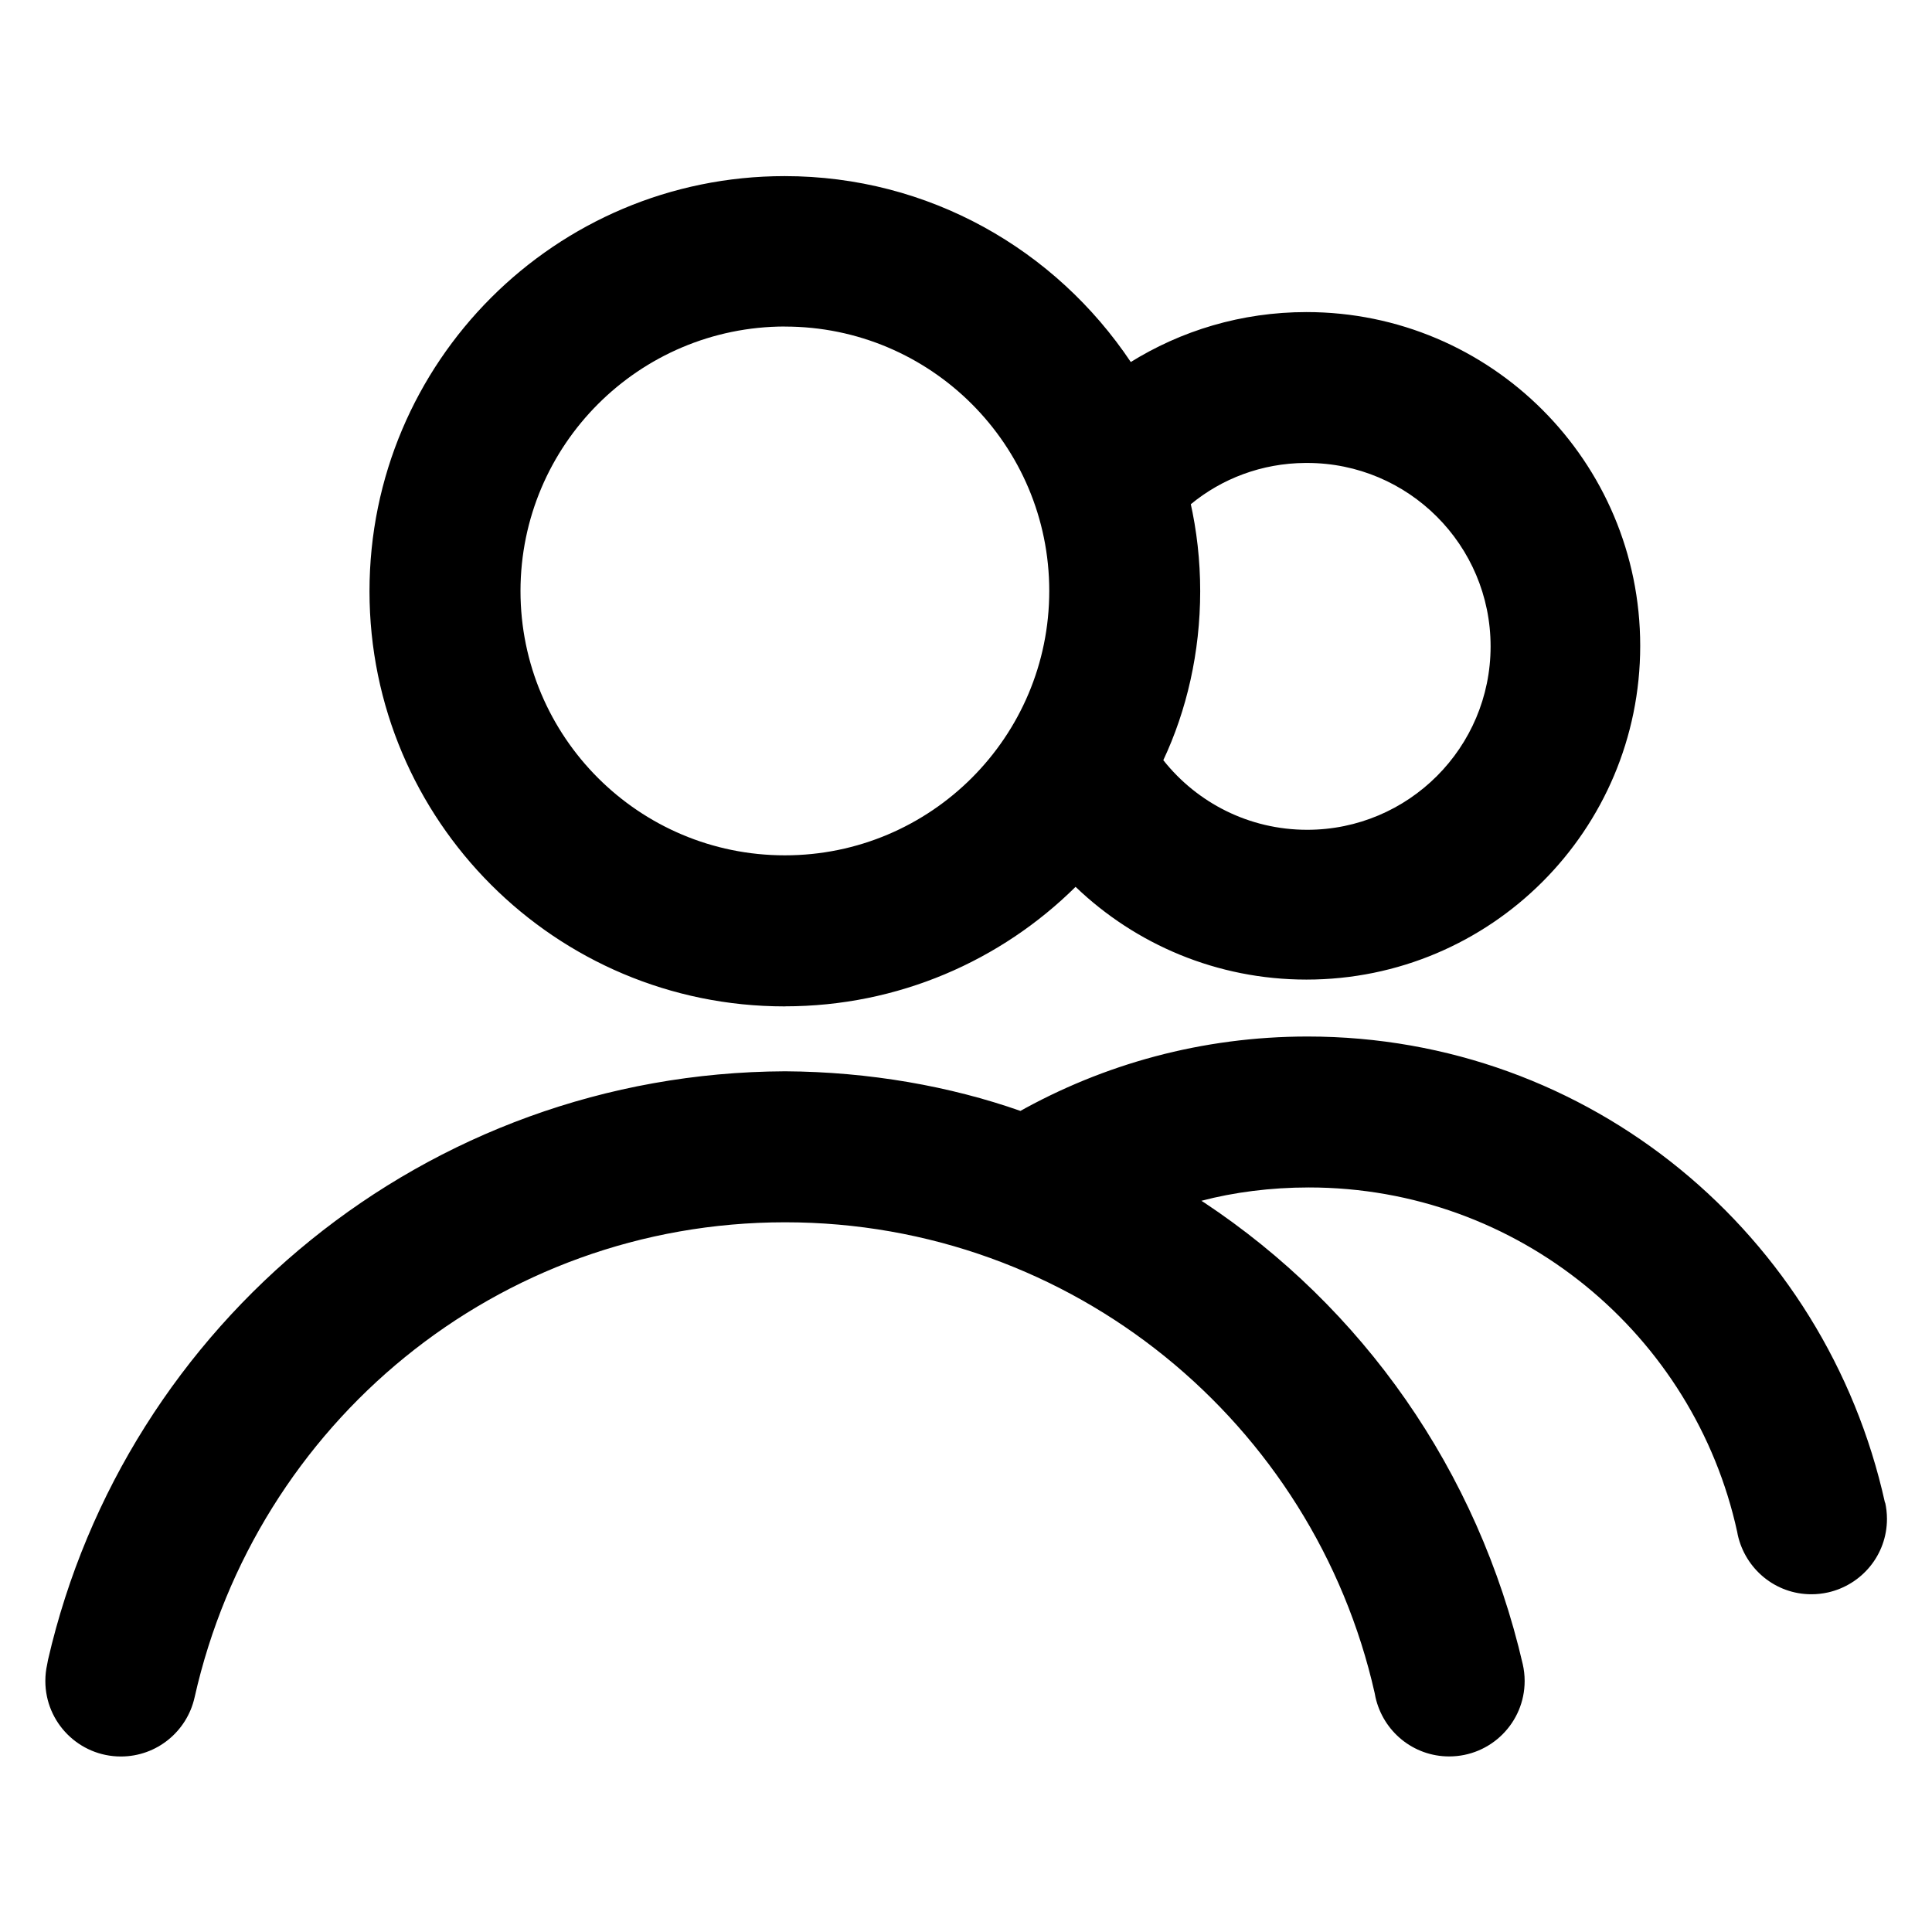
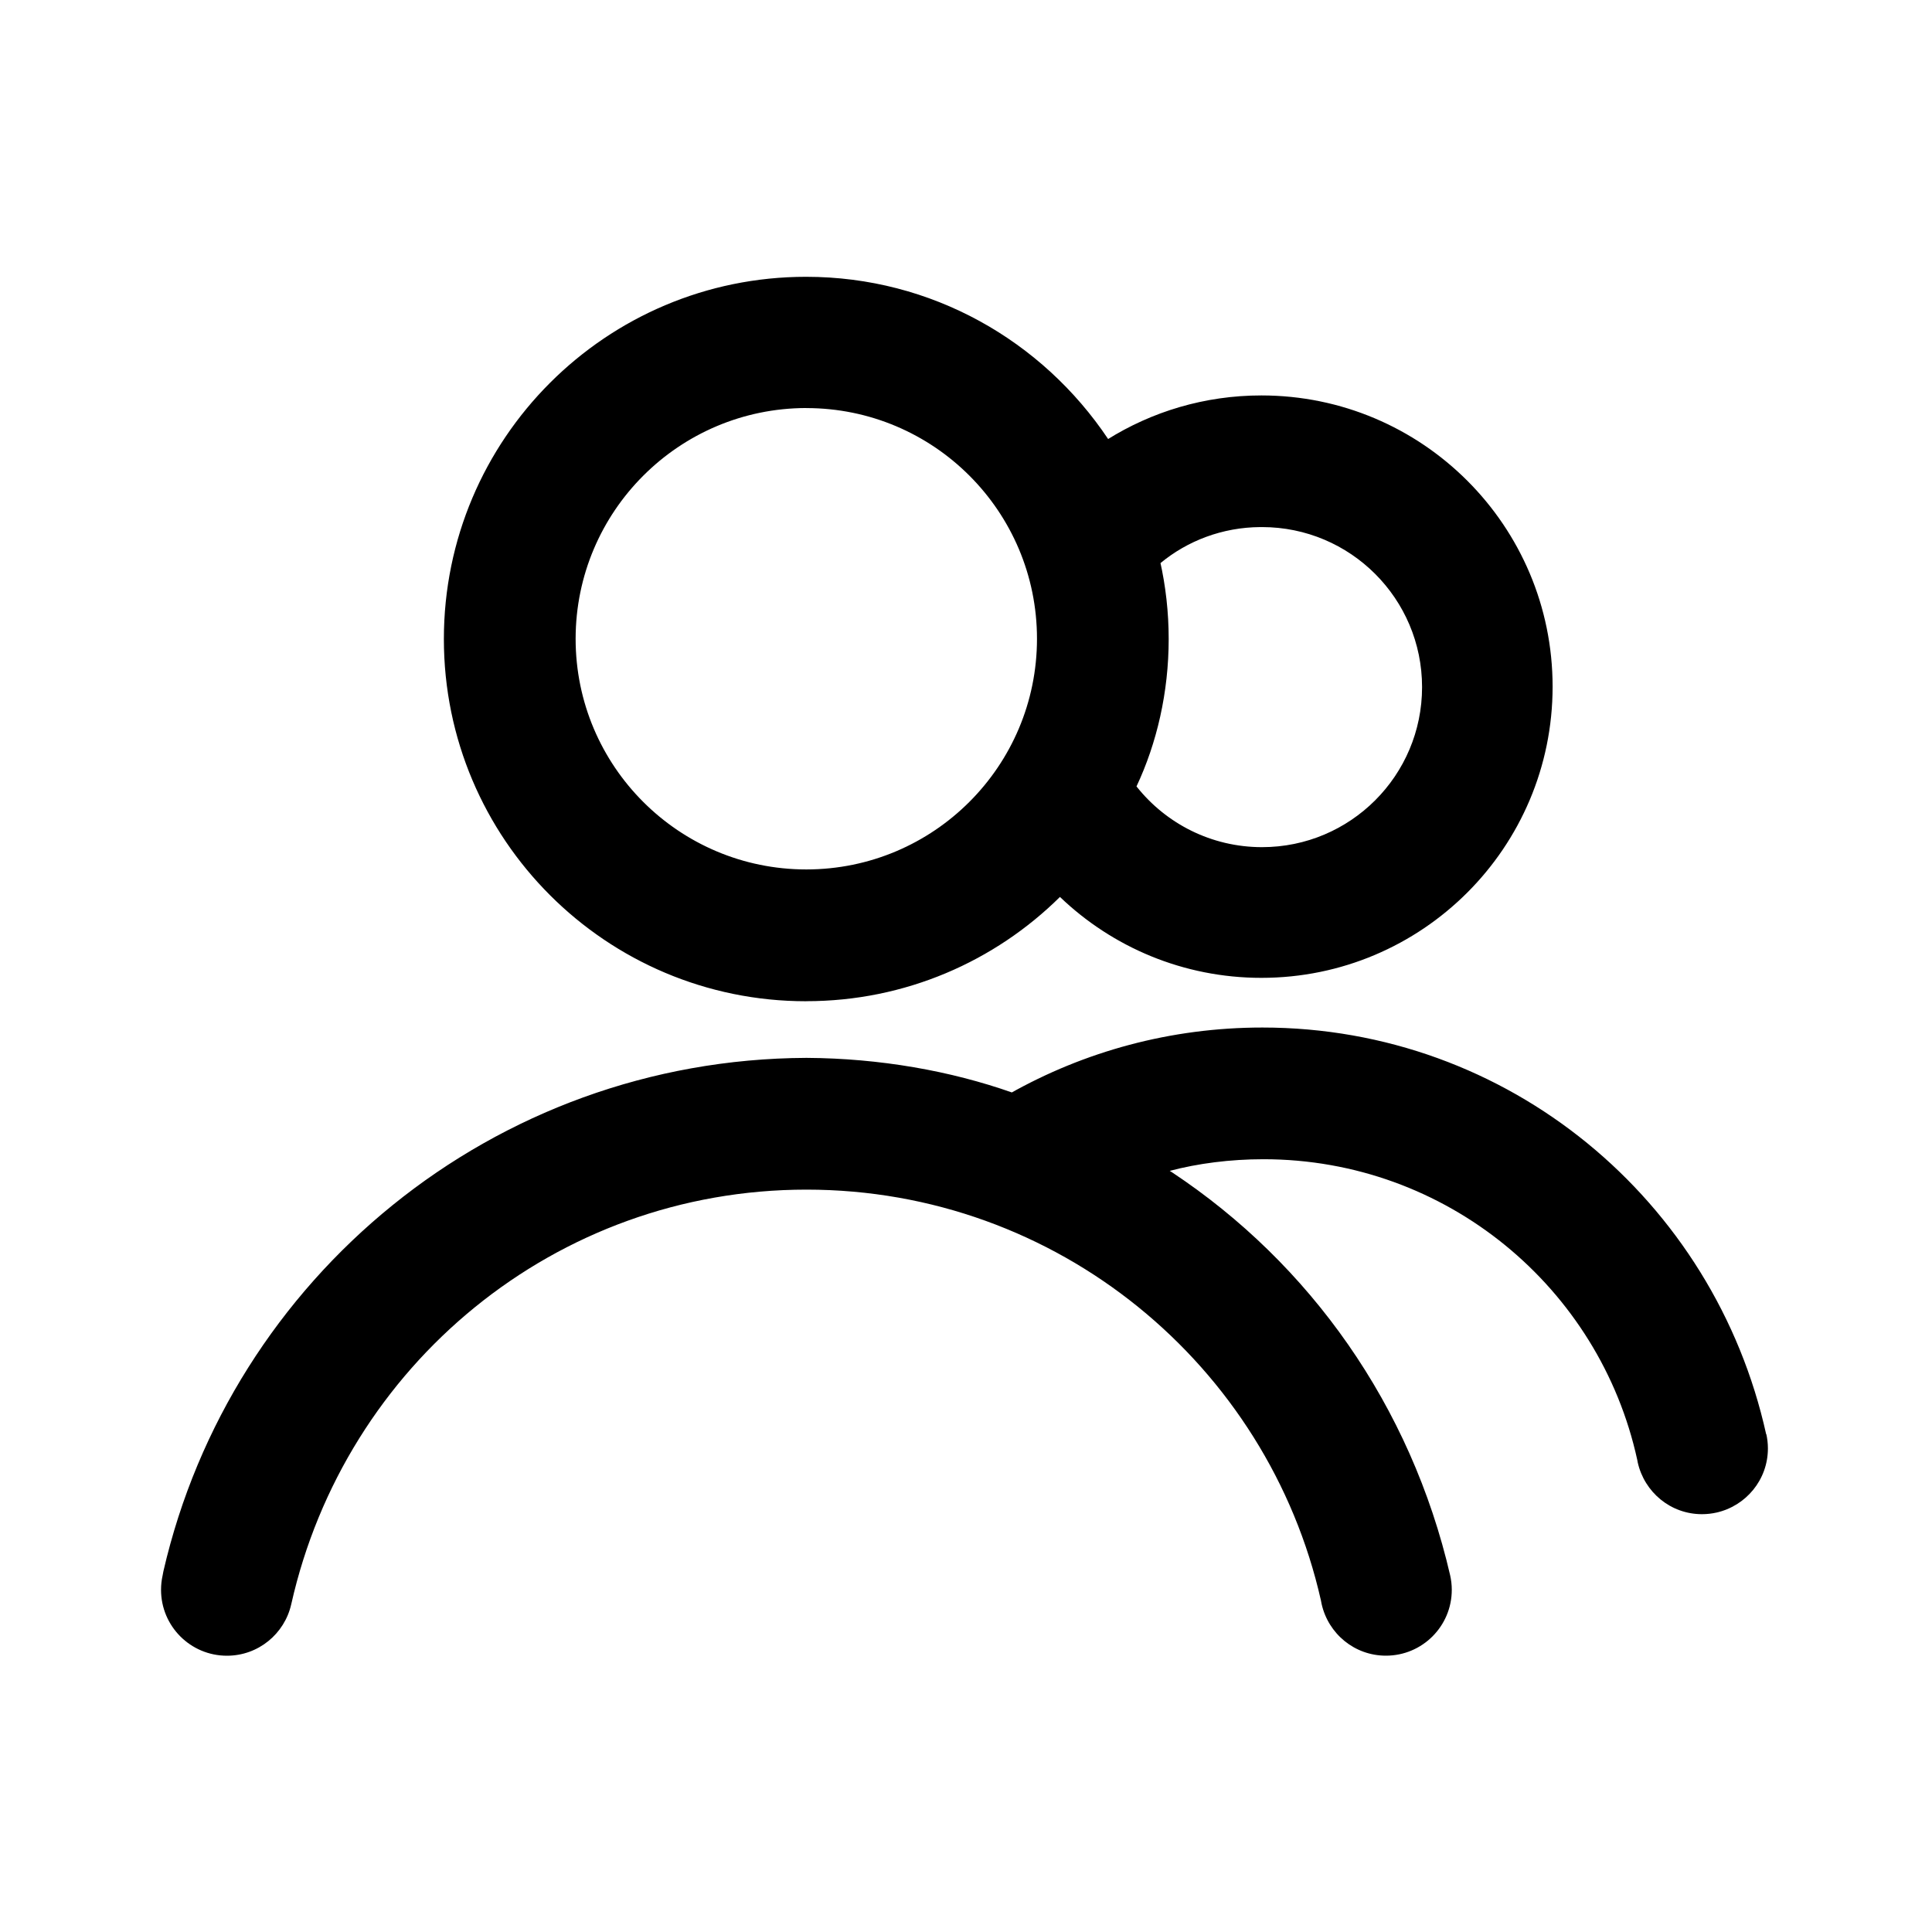
- <svg xmlns="http://www.w3.org/2000/svg" fill="#000000" viewBox="0 0 32 32" version="1.1">
+ <svg xmlns="http://www.w3.org/2000/svg" fill="currentColor" viewBox="-2.306 -0.181 36.675 32.362" width="24" height="24" color="currentColor">
  <path d="M13 16.668c1.878-0 3.579-0.756 4.816-1.98l-0.001 0.001c0.991 0.95 2.339 1.536 3.824 1.536 3.053 0 5.528-2.475 5.528-5.528s-2.475-5.528-5.528-5.528c-1.077 0-2.082 0.308-2.932 0.841l0.023-0.013c-1.249-1.867-3.35-3.080-5.734-3.080-3.798 0-6.876 3.079-6.876 6.876s3.079 6.876 6.876 6.876c0.001 0 0.002 0 0.004 0h-0zM21.621 7.668c0.009-0 0.020-0 0.030-0 1.678 0 3.038 1.36 3.038 3.038s-1.36 3.038-3.038 3.038c-0.963 0-1.822-0.448-2.378-1.147l-0.005-0.006c0.386-0.821 0.611-1.784 0.611-2.799 0-0.51-0.057-1.007-0.165-1.485l0.009 0.045c0.512-0.423 1.175-0.68 1.898-0.684h0.001zM13 5.409c2.418 0 4.379 1.961 4.379 4.379s-1.961 4.379-4.379 4.379-4.379-1.961-4.379-4.379c0-0 0-0 0-0.001v0c0.003-2.417 1.962-4.376 4.38-4.379h0zM31.221 24.889c-0.983-4.445-4.891-7.721-9.563-7.721-1.746 0-3.384 0.457-4.803 1.258l0.049-0.025c-1.163-0.409-2.504-0.649-3.899-0.657h-0.004c-5.951 0.026-10.924 4.18-12.205 9.745l-0.016 0.085c-0.018 0.080-0.029 0.173-0.029 0.268 0 0.691 0.56 1.251 1.251 1.251 0.596 0 1.094-0.417 1.22-0.975l0.002-0.008c1.020-4.531 5.010-7.865 9.779-7.865s8.759 3.334 9.766 7.798l0.013 0.067c0.127 0.566 0.625 0.982 1.221 0.982 0.69 0 1.25-0.559 1.25-1.25 0-0.095-0.011-0.187-0.031-0.276l0.002 0.008c-0.746-3.232-2.667-5.923-5.279-7.656l-0.046-0.029c0.534-0.141 1.147-0.221 1.779-0.221 3.478 0 6.384 2.444 7.096 5.708l0.009 0.048c0.127 0.565 0.624 0.982 1.219 0.982h0c0.096-0 0.189-0.011 0.278-0.031l-0.008 0.002c0.566-0.126 0.982-0.624 0.982-1.219 0-0.095-0.011-0.188-0.031-0.277l0.002 0.008z" />
</svg>
